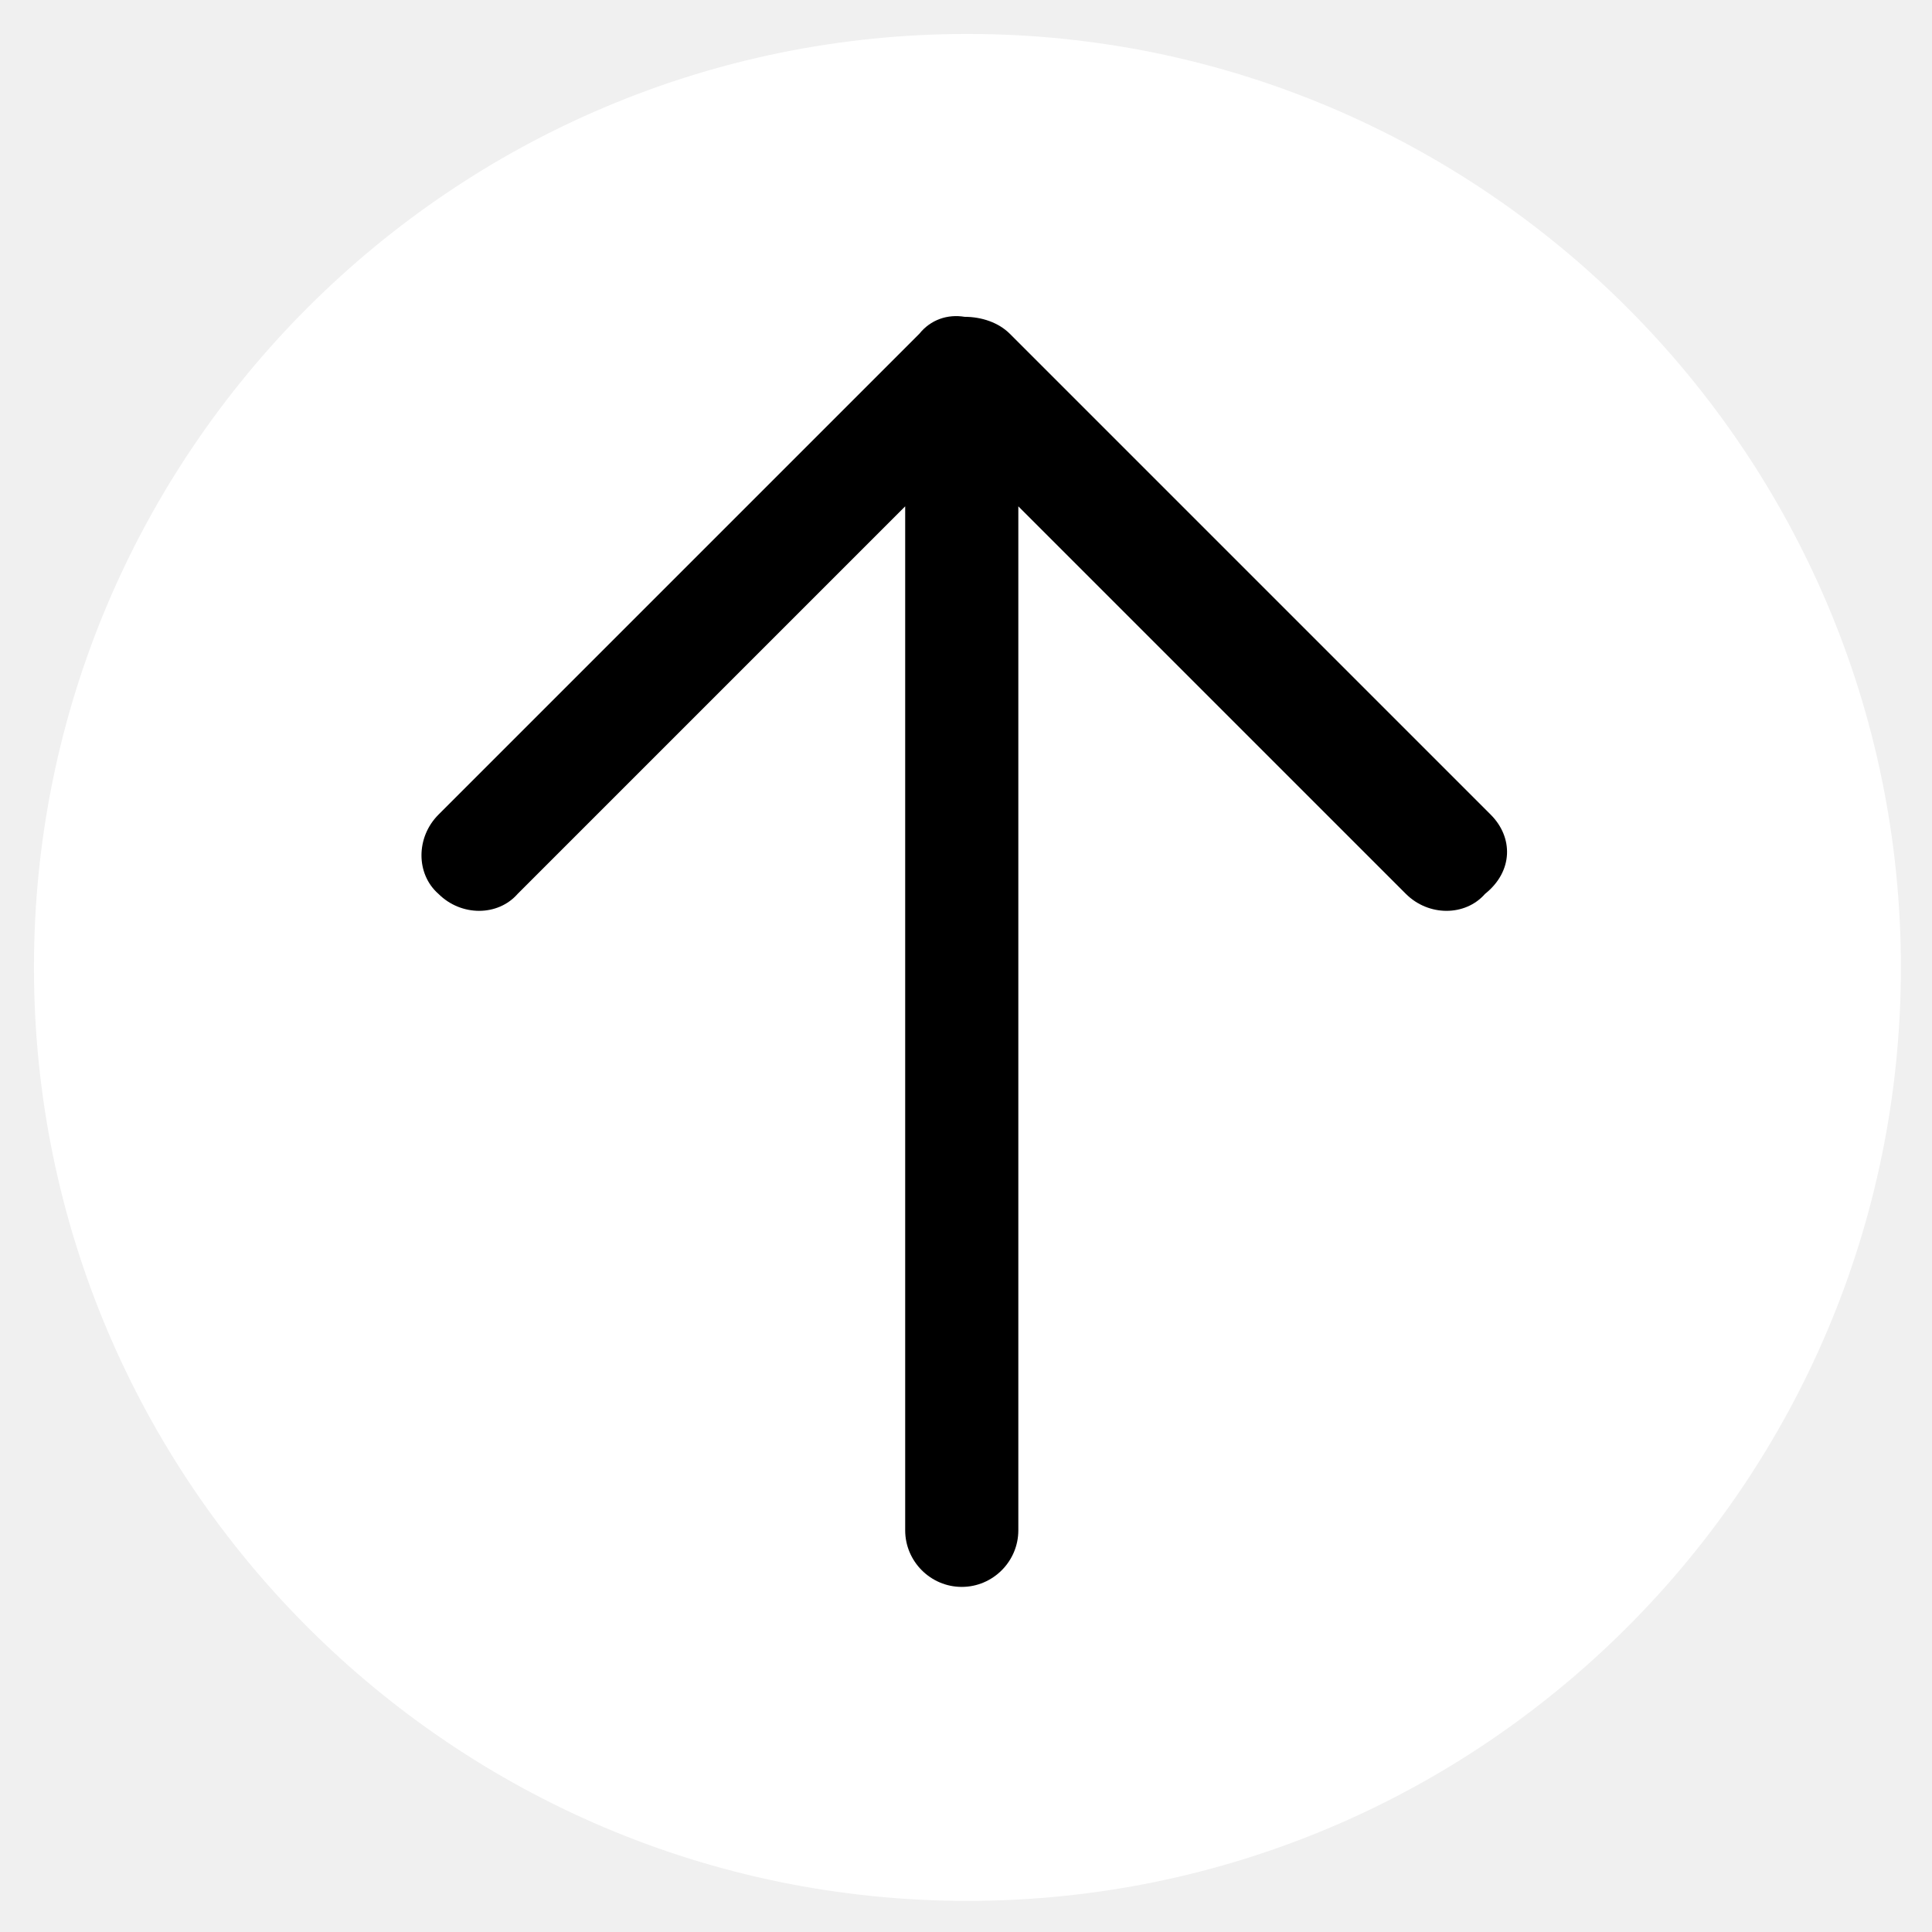
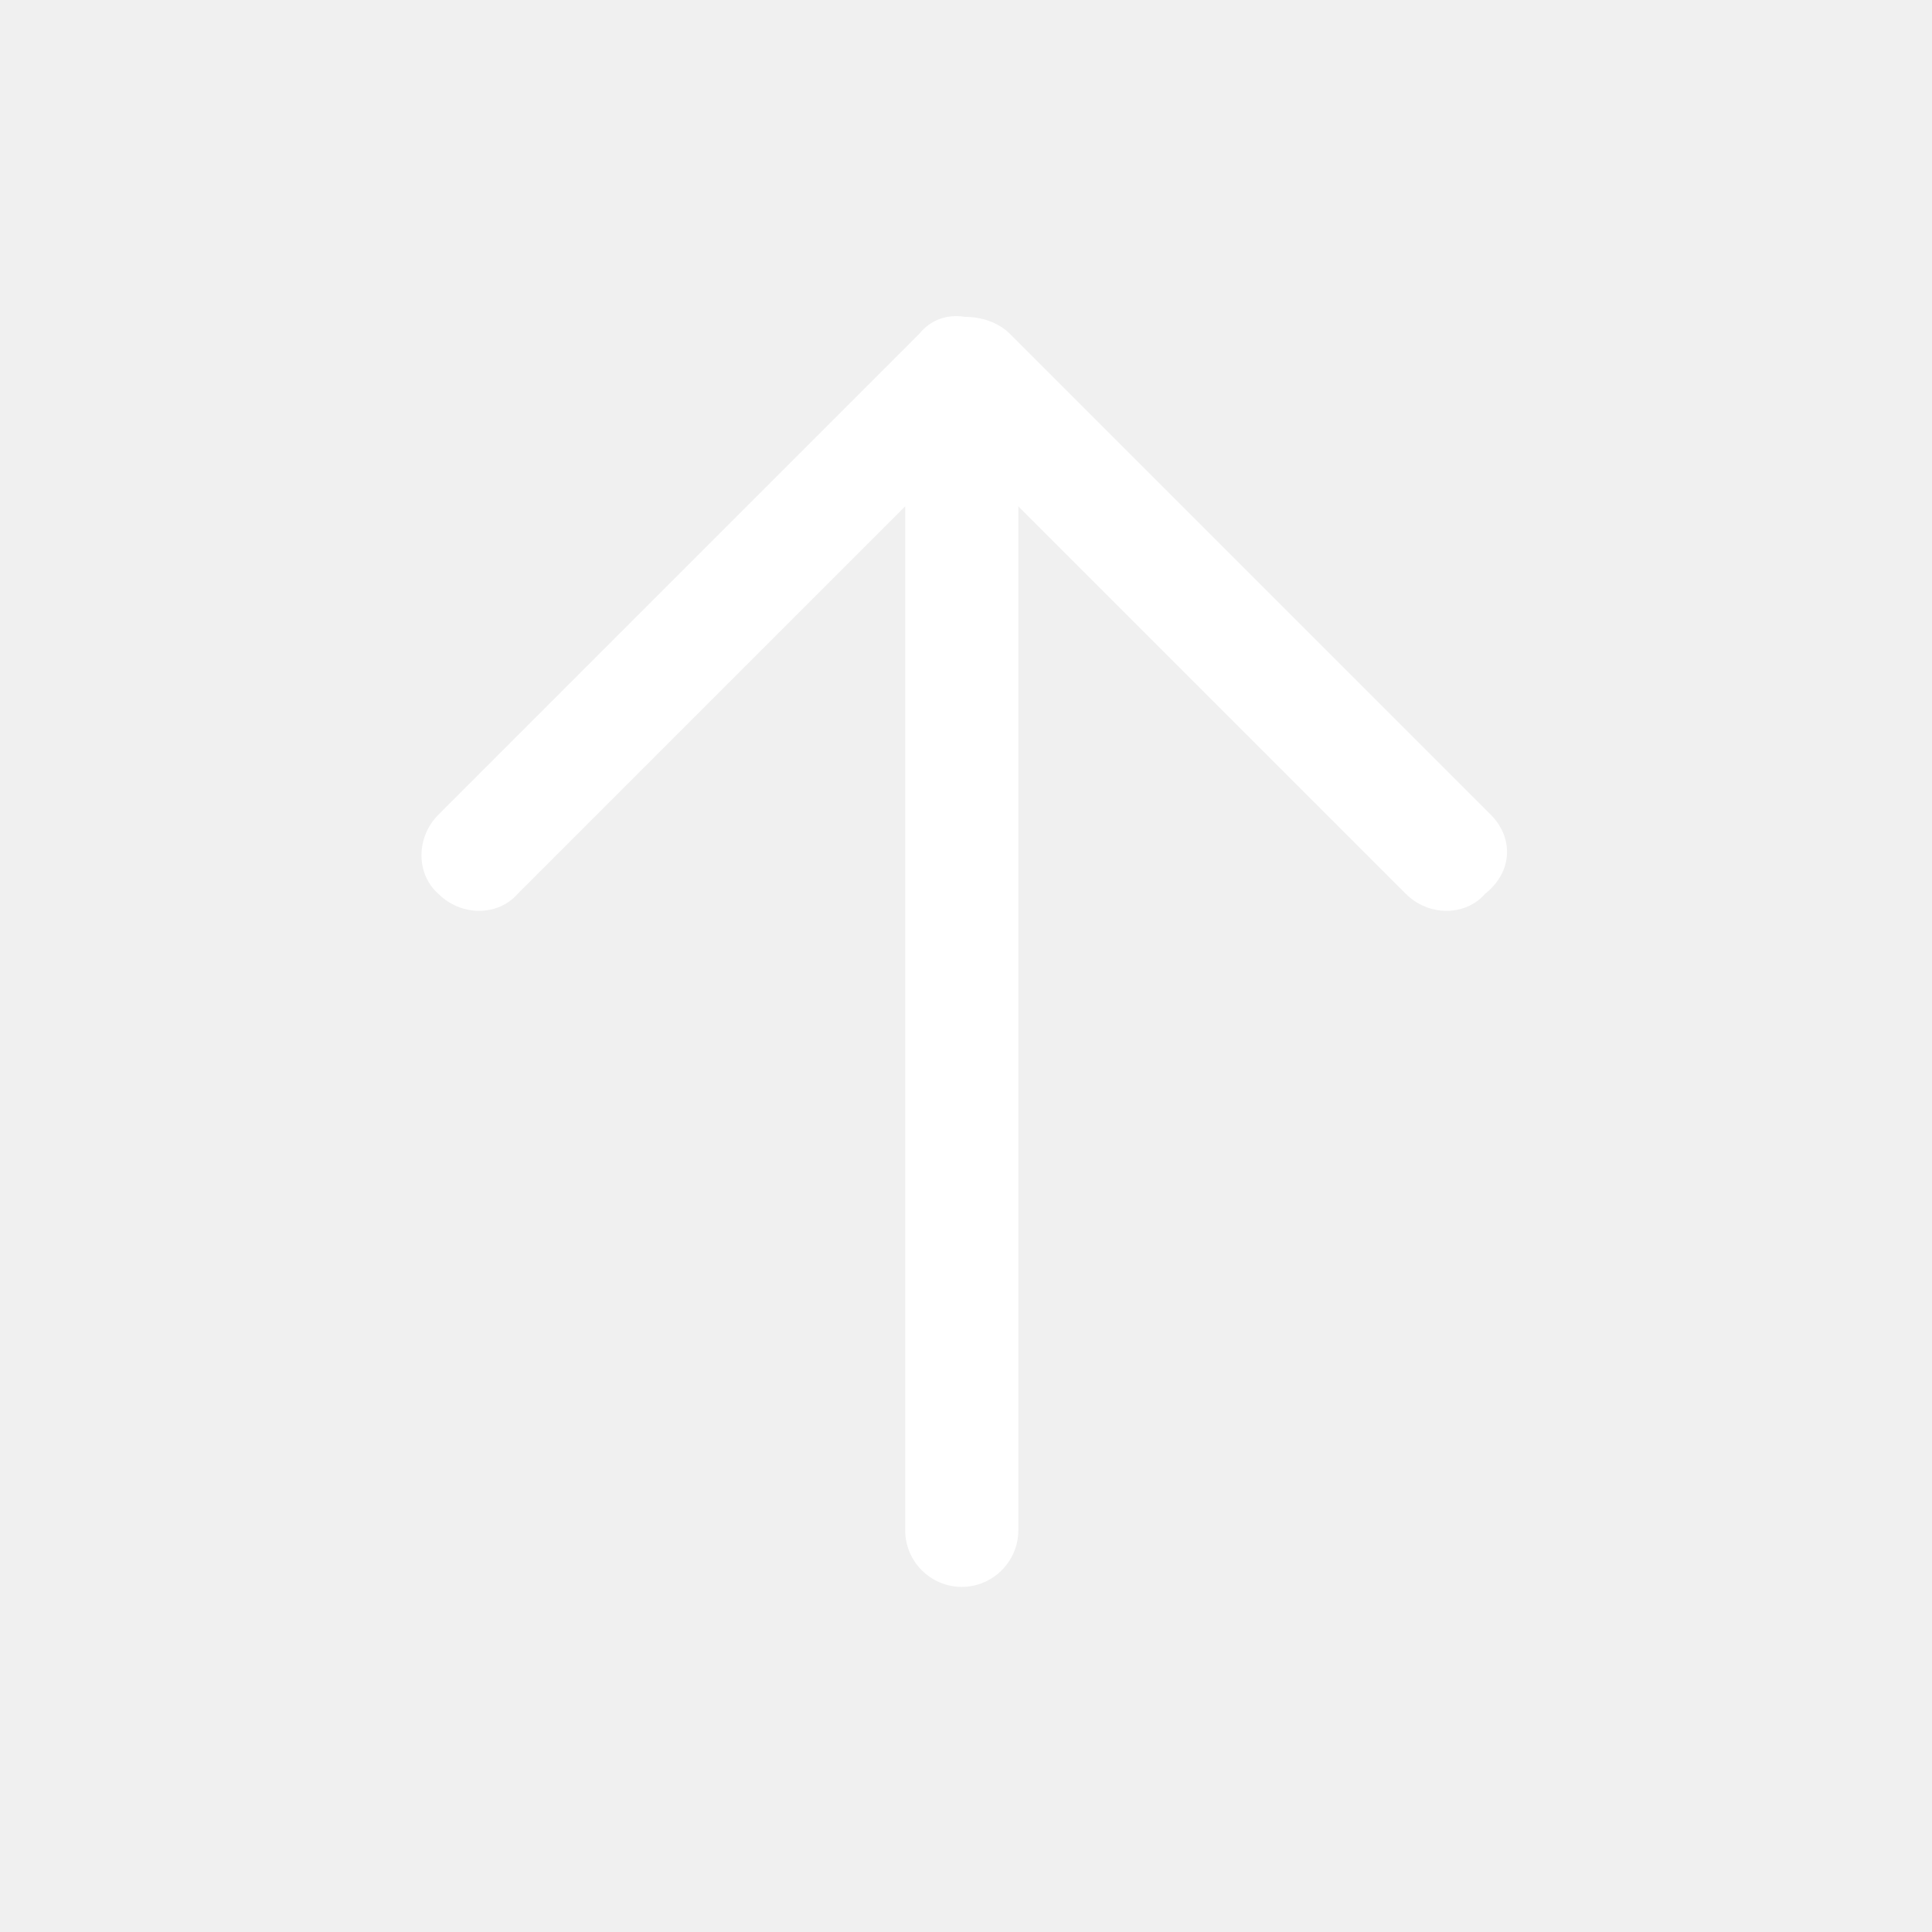
<svg xmlns="http://www.w3.org/2000/svg" version="1.1" id="Layer_1" x="0px" y="0px" viewBox="-565 566.7 68.3 68.3" style="enable-background:new -565 566.7 68.3 68.3;" xml:space="preserve">
  <style type="text/css">
	.st0{fill:#FFFFFF;}
</style>
-   <path id="XMLID_6_" class="st0" d="M-530.8,567.9c-18.2,0-33,14.8-33,33s14.8,33,33,33s33-14.8,33-33S-512.6,567.9-530.8,567.9z" />
-   <path id="XMLID_5_" d="M-512.3,595.5l-17-17c-0.4-0.4-1-0.6-1.6-0.6c-0.6-0.1-1.2,0.1-1.6,0.6l-17,17c-0.8,0.8-0.8,2.1,0,2.8  c0.8,0.8,2.1,0.8,2.8,0l13.7-13.7v36.2c0,1.1,0.9,2,2,2s2-0.9,2-2v-36.2l13.7,13.7c0.8,0.8,2.1,0.8,2.8,0  C-511.5,597.5-511.5,596.3-512.3,595.5z" />
+   <path id="XMLID_5_" class="st0" d="M-512.3,595.5l-17-17c-0.4-0.4-1-0.6-1.6-0.6c-0.6-0.1-1.2,0.1-1.6,0.6l-17,17  c-0.8,0.8-0.8,2.1,0,2.8c0.8,0.8,2.1,0.8,2.8,0l13.7-13.7v36.2c0,1.1,0.9,2,2,2s2-0.9,2-2v-36.2l13.7,13.7c0.8,0.8,2.1,0.8,2.8,0  C-511.5,597.5-511.5,596.3-512.3,595.5z" />
</svg>
